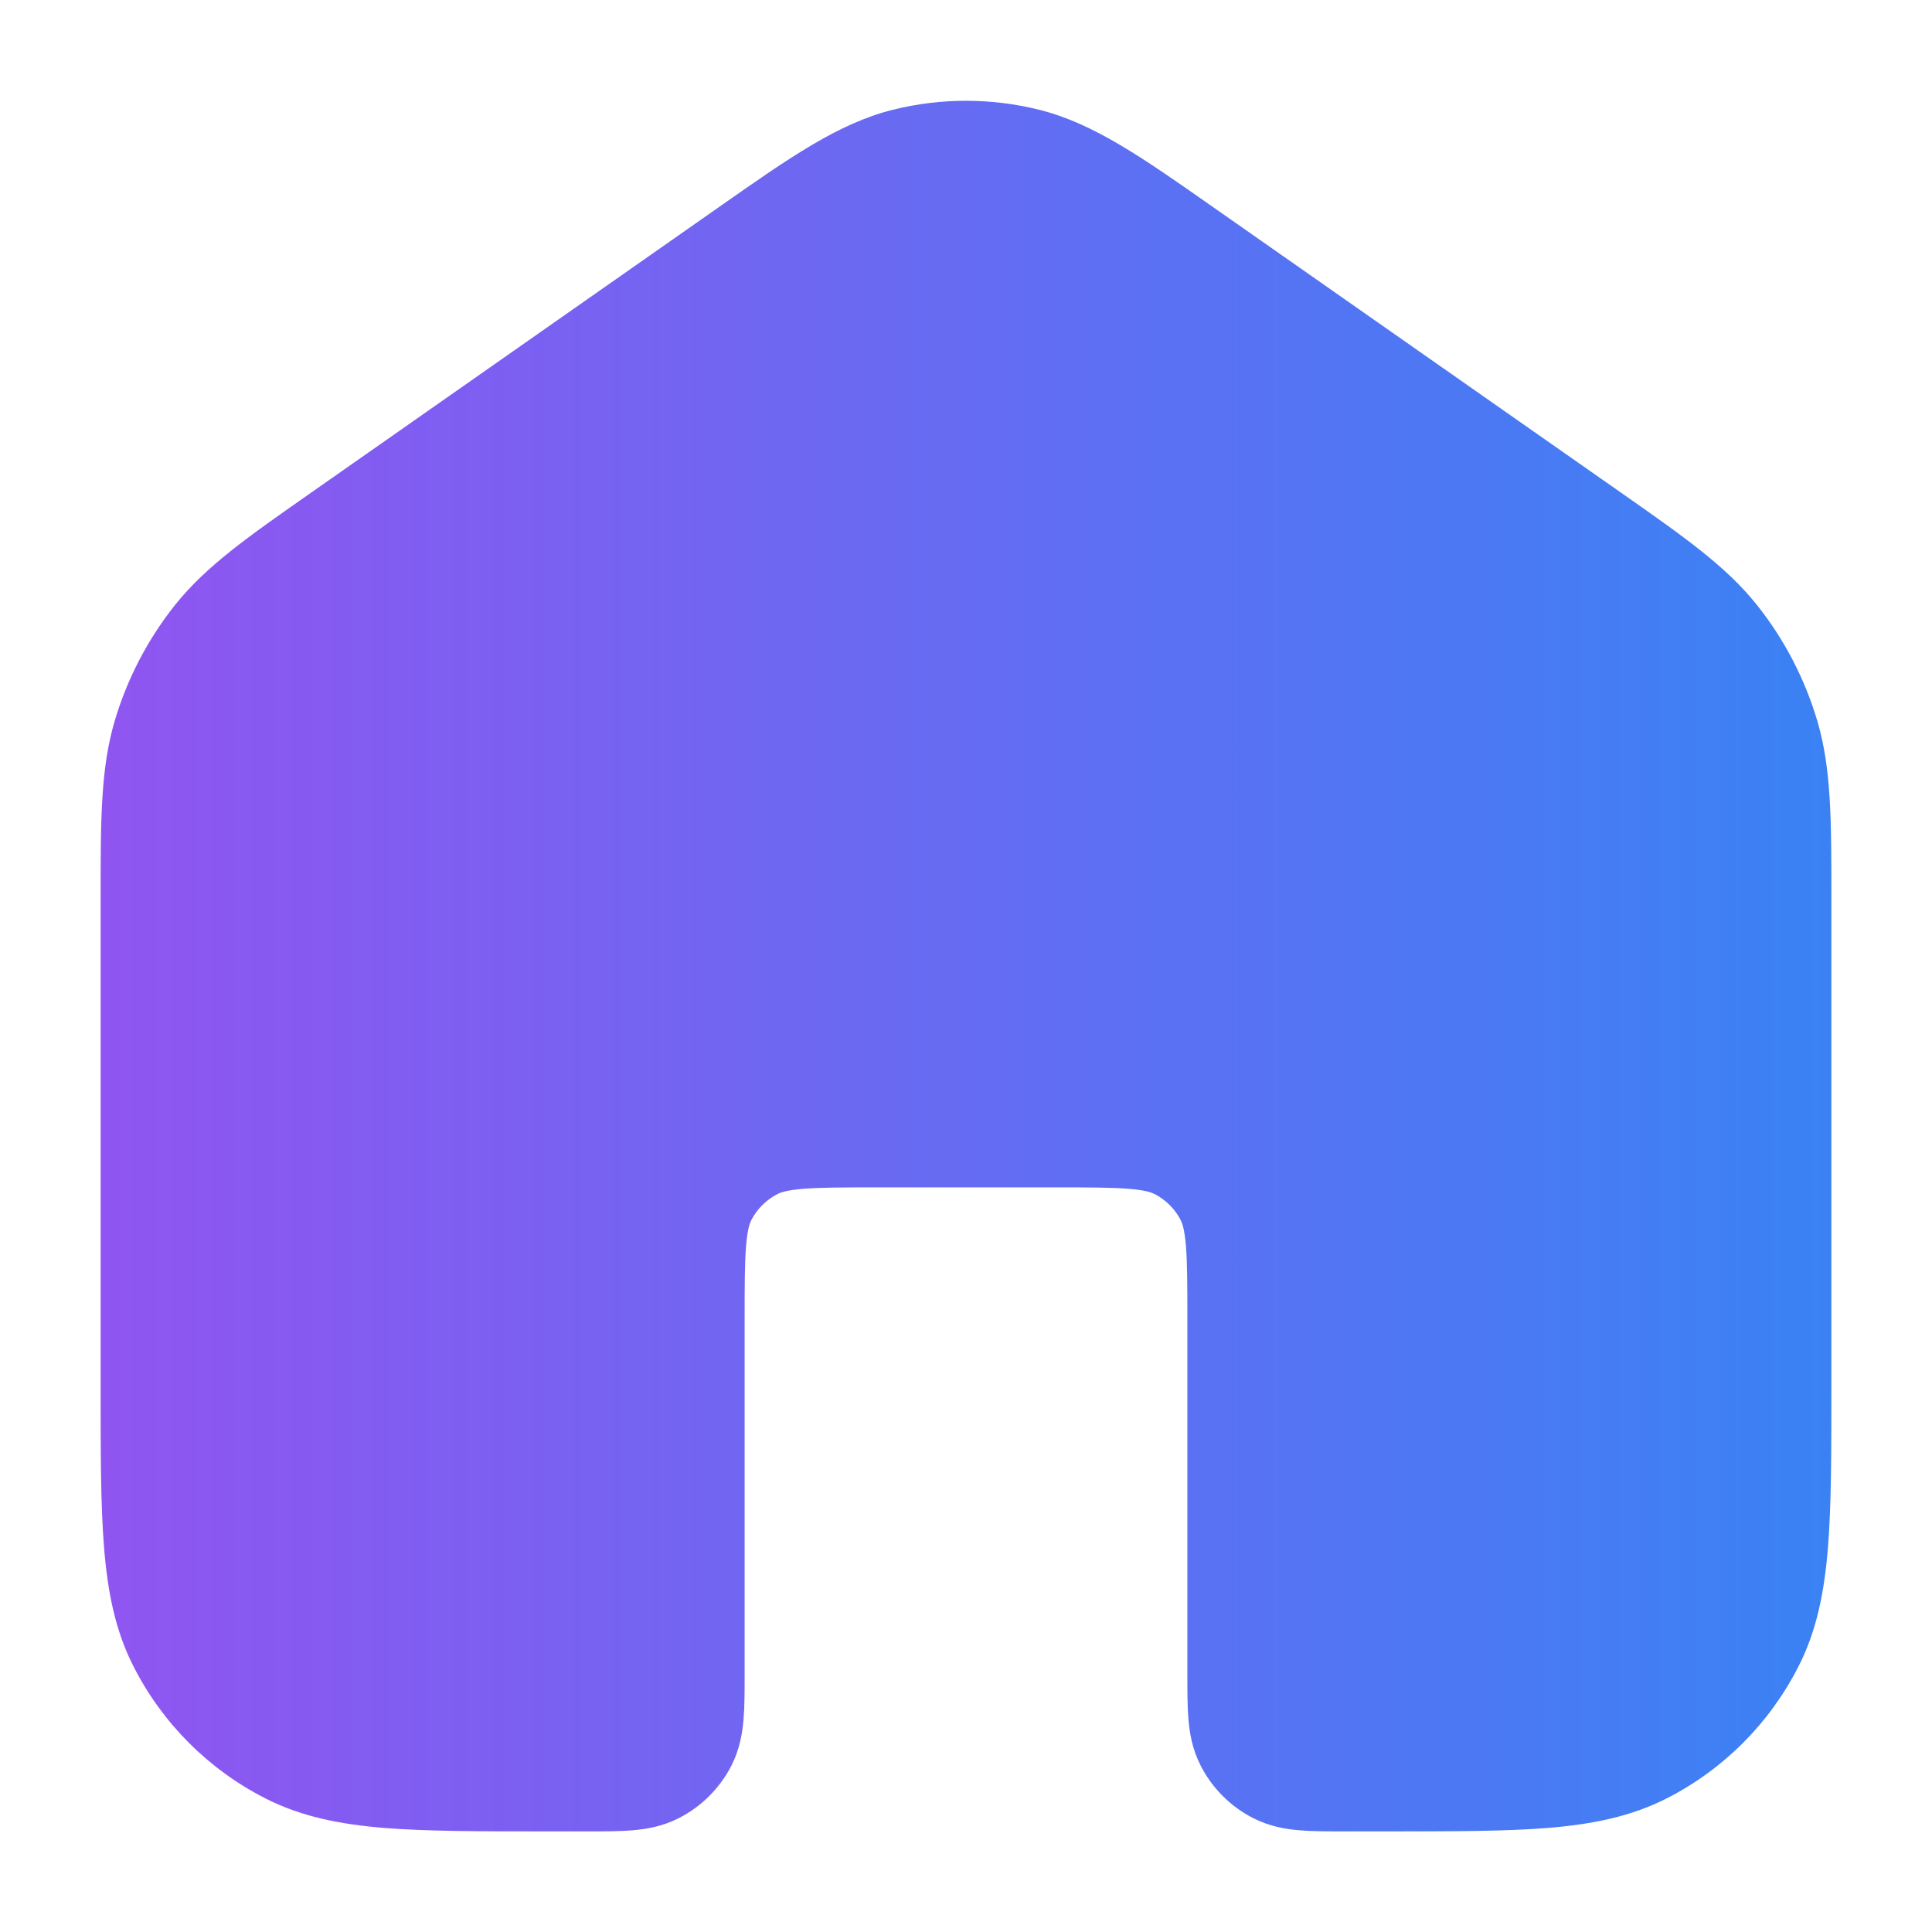
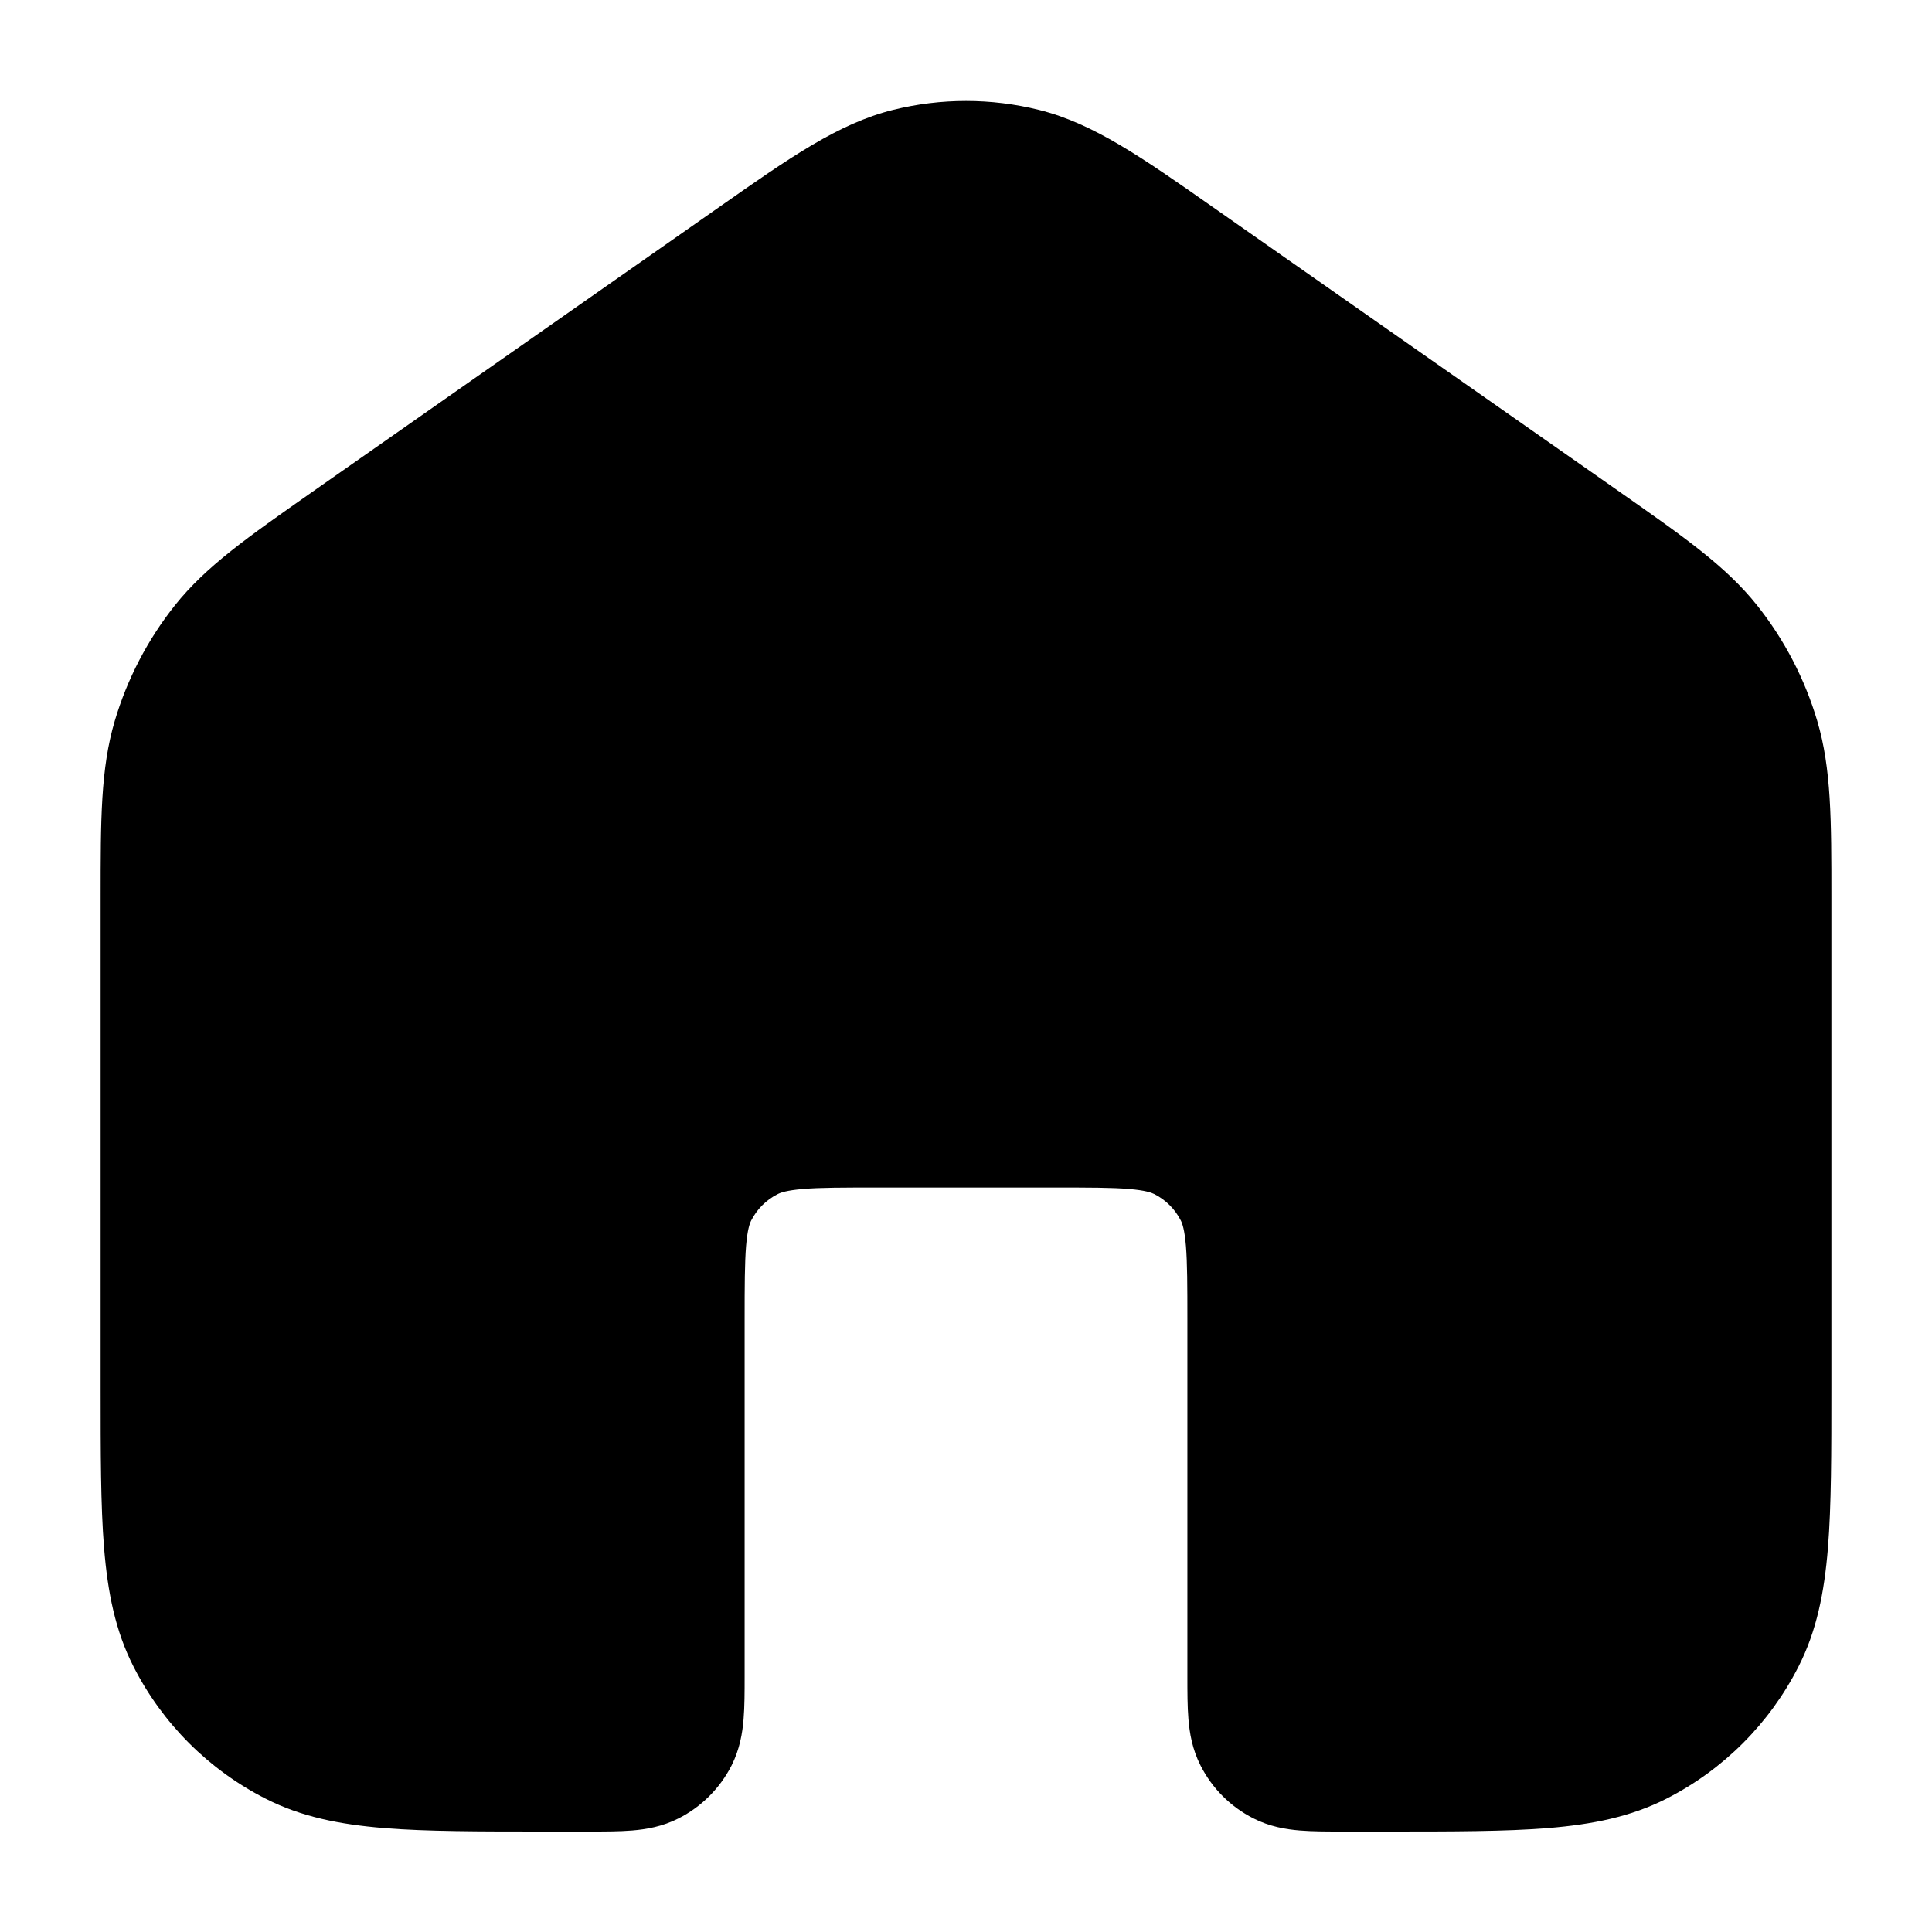
<svg xmlns="http://www.w3.org/2000/svg" width="24" height="24" viewBox="0 0 24 24" fill="none">
-   <path d="M12.907 1.363C12.312 1.215 11.689 1.215 11.093 1.363C10.416 1.532 9.812 1.955 8.936 2.569L3.866 6.119C3.081 6.668 2.559 7.033 2.174 7.516C1.834 7.943 1.58 8.432 1.425 8.955C1.25 9.547 1.25 10.184 1.25 11.142L1.25 17.232C1.25 18.045 1.25 18.701 1.293 19.231C1.338 19.778 1.432 20.258 1.659 20.702C2.018 21.408 2.592 21.982 3.298 22.341C3.742 22.567 4.222 22.662 4.769 22.707C5.299 22.75 5.955 22.75 6.768 22.75H7.324C7.513 22.75 7.698 22.75 7.854 22.737C8.025 22.723 8.227 22.69 8.431 22.586C8.713 22.443 8.943 22.213 9.087 21.931C9.19 21.727 9.223 21.525 9.237 21.354C9.25 21.198 9.25 21.013 9.25 20.824L9.25 16.4C9.25 15.968 9.251 15.688 9.268 15.476C9.285 15.272 9.313 15.197 9.332 15.159C9.404 15.018 9.518 14.904 9.66 14.832C9.697 14.813 9.772 14.785 9.976 14.768C10.188 14.751 10.468 14.75 10.9 14.75H13.1C13.533 14.75 13.812 14.751 14.024 14.768C14.228 14.785 14.303 14.813 14.341 14.832C14.482 14.904 14.596 15.018 14.668 15.159C14.687 15.197 14.715 15.272 14.732 15.476C14.749 15.688 14.75 15.968 14.75 16.4L14.75 20.824C14.75 21.013 14.75 21.198 14.763 21.354C14.777 21.525 14.81 21.727 14.914 21.931C15.057 22.213 15.287 22.443 15.569 22.586C15.773 22.69 15.975 22.723 16.146 22.737C16.302 22.75 16.487 22.75 16.676 22.75H17.232C18.045 22.75 18.701 22.75 19.232 22.707C19.778 22.662 20.258 22.567 20.703 22.341C21.408 21.982 21.982 21.408 22.341 20.702C22.568 20.258 22.662 19.778 22.707 19.231C22.75 18.701 22.75 18.045 22.75 17.232L22.75 11.142C22.75 10.184 22.75 9.547 22.575 8.955C22.42 8.432 22.166 7.943 21.826 7.516C21.441 7.033 20.919 6.668 20.134 6.118L15.064 2.569C14.188 1.955 13.584 1.532 12.907 1.363Z" fill="url(#paint0_linear_18783_100672)" />
-   <defs>
-     <linearGradient id="paint0_linear_18783_100672" x1="1.25" y1="12.001" x2="22.75" y2="12.001" gradientUnits="userSpaceOnUse">
-       <stop stop-color="#9055F1" />
-       <stop offset="1" stop-color="#3A82F4" />
-     </linearGradient>
-   </defs>
+   <path d="M12.907 1.365C12.312 1.217 11.689 1.217 11.093 1.365C10.416 1.534 9.812 1.957 8.936 2.571L3.866 6.12C3.081 6.67 2.559 7.035 2.174 7.518C1.834 7.945 1.58 8.434 1.425 8.957C1.25 9.549 1.25 10.186 1.25 11.144L1.25 17.234C1.25 18.047 1.25 18.702 1.293 19.233C1.338 19.78 1.432 20.26 1.659 20.704C2.018 21.41 2.592 21.984 3.298 22.343C3.742 22.57 4.222 22.664 4.769 22.709C5.299 22.752 5.955 22.752 6.768 22.752H7.324C7.513 22.752 7.698 22.752 7.854 22.739C8.025 22.725 8.227 22.692 8.431 22.588C8.713 22.445 8.943 22.215 9.087 21.933C9.19 21.729 9.223 21.527 9.237 21.355C9.25 21.199 9.25 21.015 9.25 20.826L9.25 16.402C9.25 15.97 9.251 15.69 9.268 15.478C9.285 15.274 9.313 15.198 9.332 15.161C9.404 15.02 9.518 14.906 9.66 14.834C9.697 14.815 9.772 14.787 9.976 14.77C10.188 14.752 10.468 14.752 10.9 14.752H13.1C13.533 14.752 13.812 14.752 14.024 14.77C14.228 14.787 14.303 14.815 14.341 14.834C14.482 14.906 14.596 15.02 14.668 15.161C14.687 15.198 14.715 15.274 14.732 15.478C14.749 15.69 14.75 15.97 14.75 16.402L14.75 20.826C14.75 21.015 14.75 21.199 14.763 21.355C14.777 21.527 14.81 21.729 14.914 21.933C15.057 22.215 15.287 22.445 15.569 22.588C15.773 22.692 15.975 22.725 16.146 22.739C16.302 22.752 16.487 22.752 16.676 22.752H17.232C18.045 22.752 18.701 22.752 19.232 22.709C19.778 22.664 20.258 22.57 20.703 22.343C21.408 21.984 21.982 21.41 22.341 20.704C22.568 20.26 22.662 19.78 22.707 19.233C22.75 18.702 22.75 18.047 22.75 17.234L22.75 11.144C22.75 10.186 22.75 9.549 22.575 8.957C22.42 8.434 22.166 7.945 21.826 7.518C21.441 7.035 20.919 6.67 20.134 6.12L15.064 2.571C14.188 1.957 13.584 1.534 12.907 1.365Z" fill="currentColor" />
</svg>
